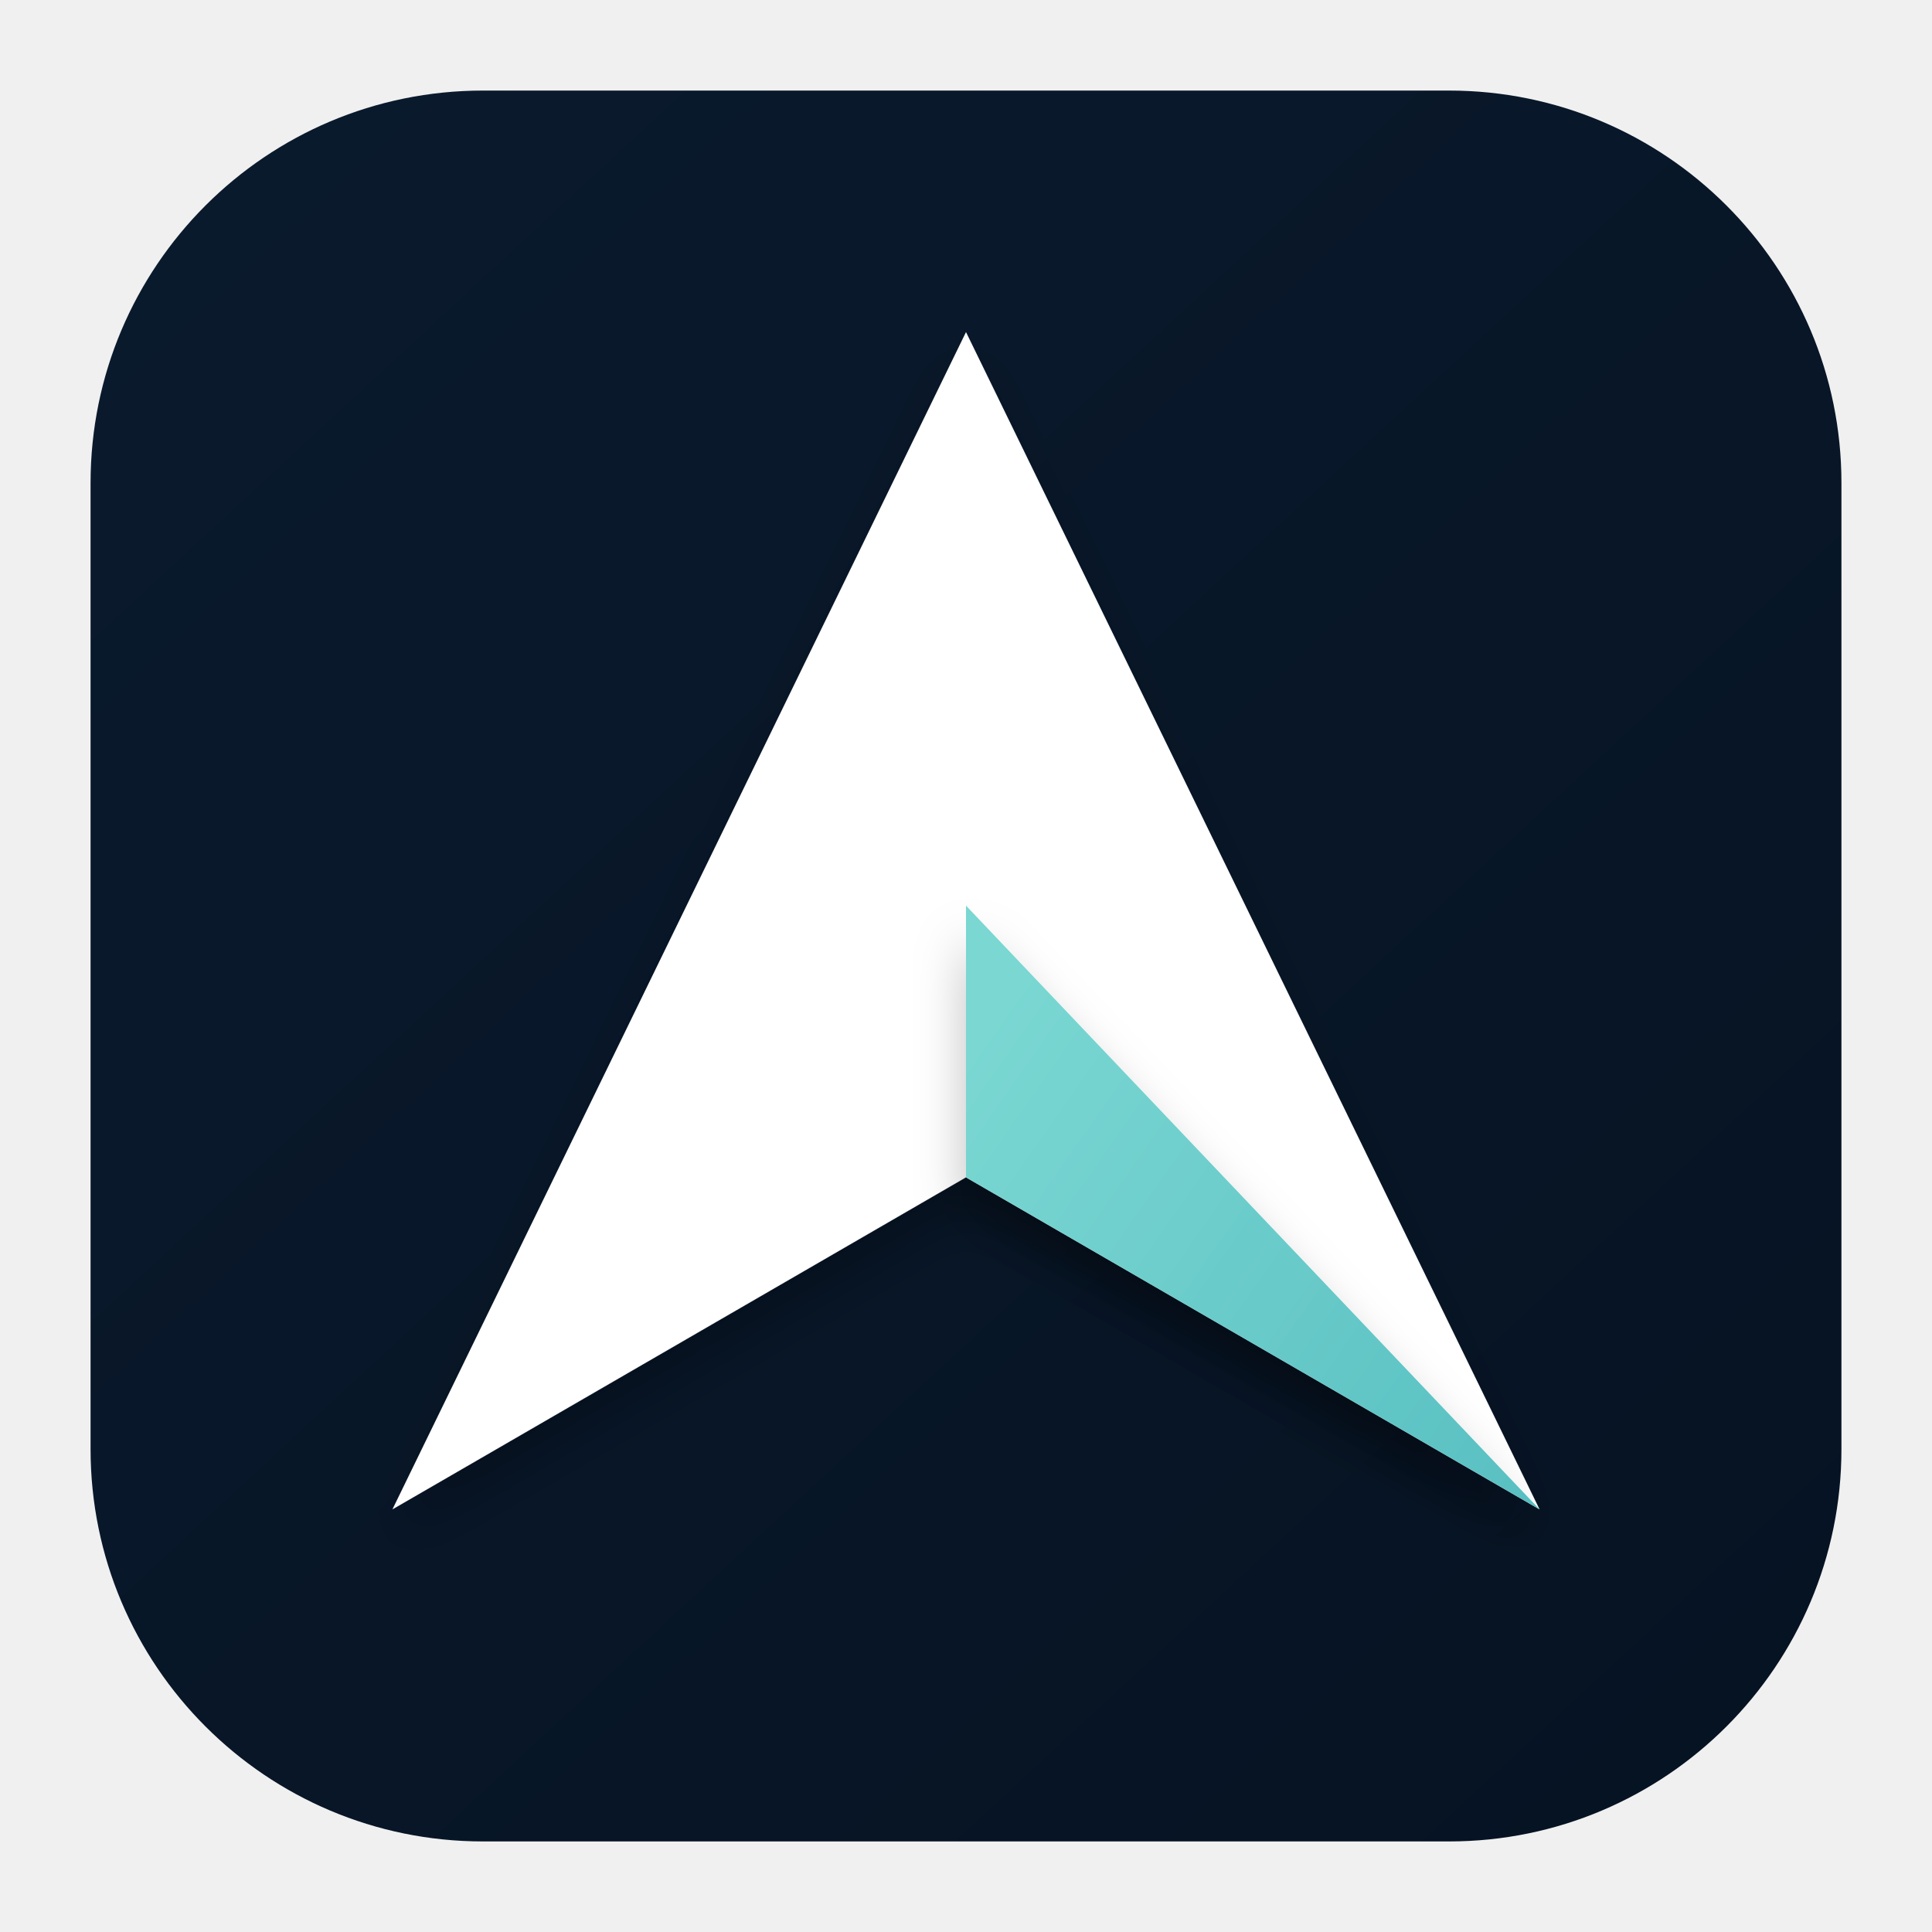
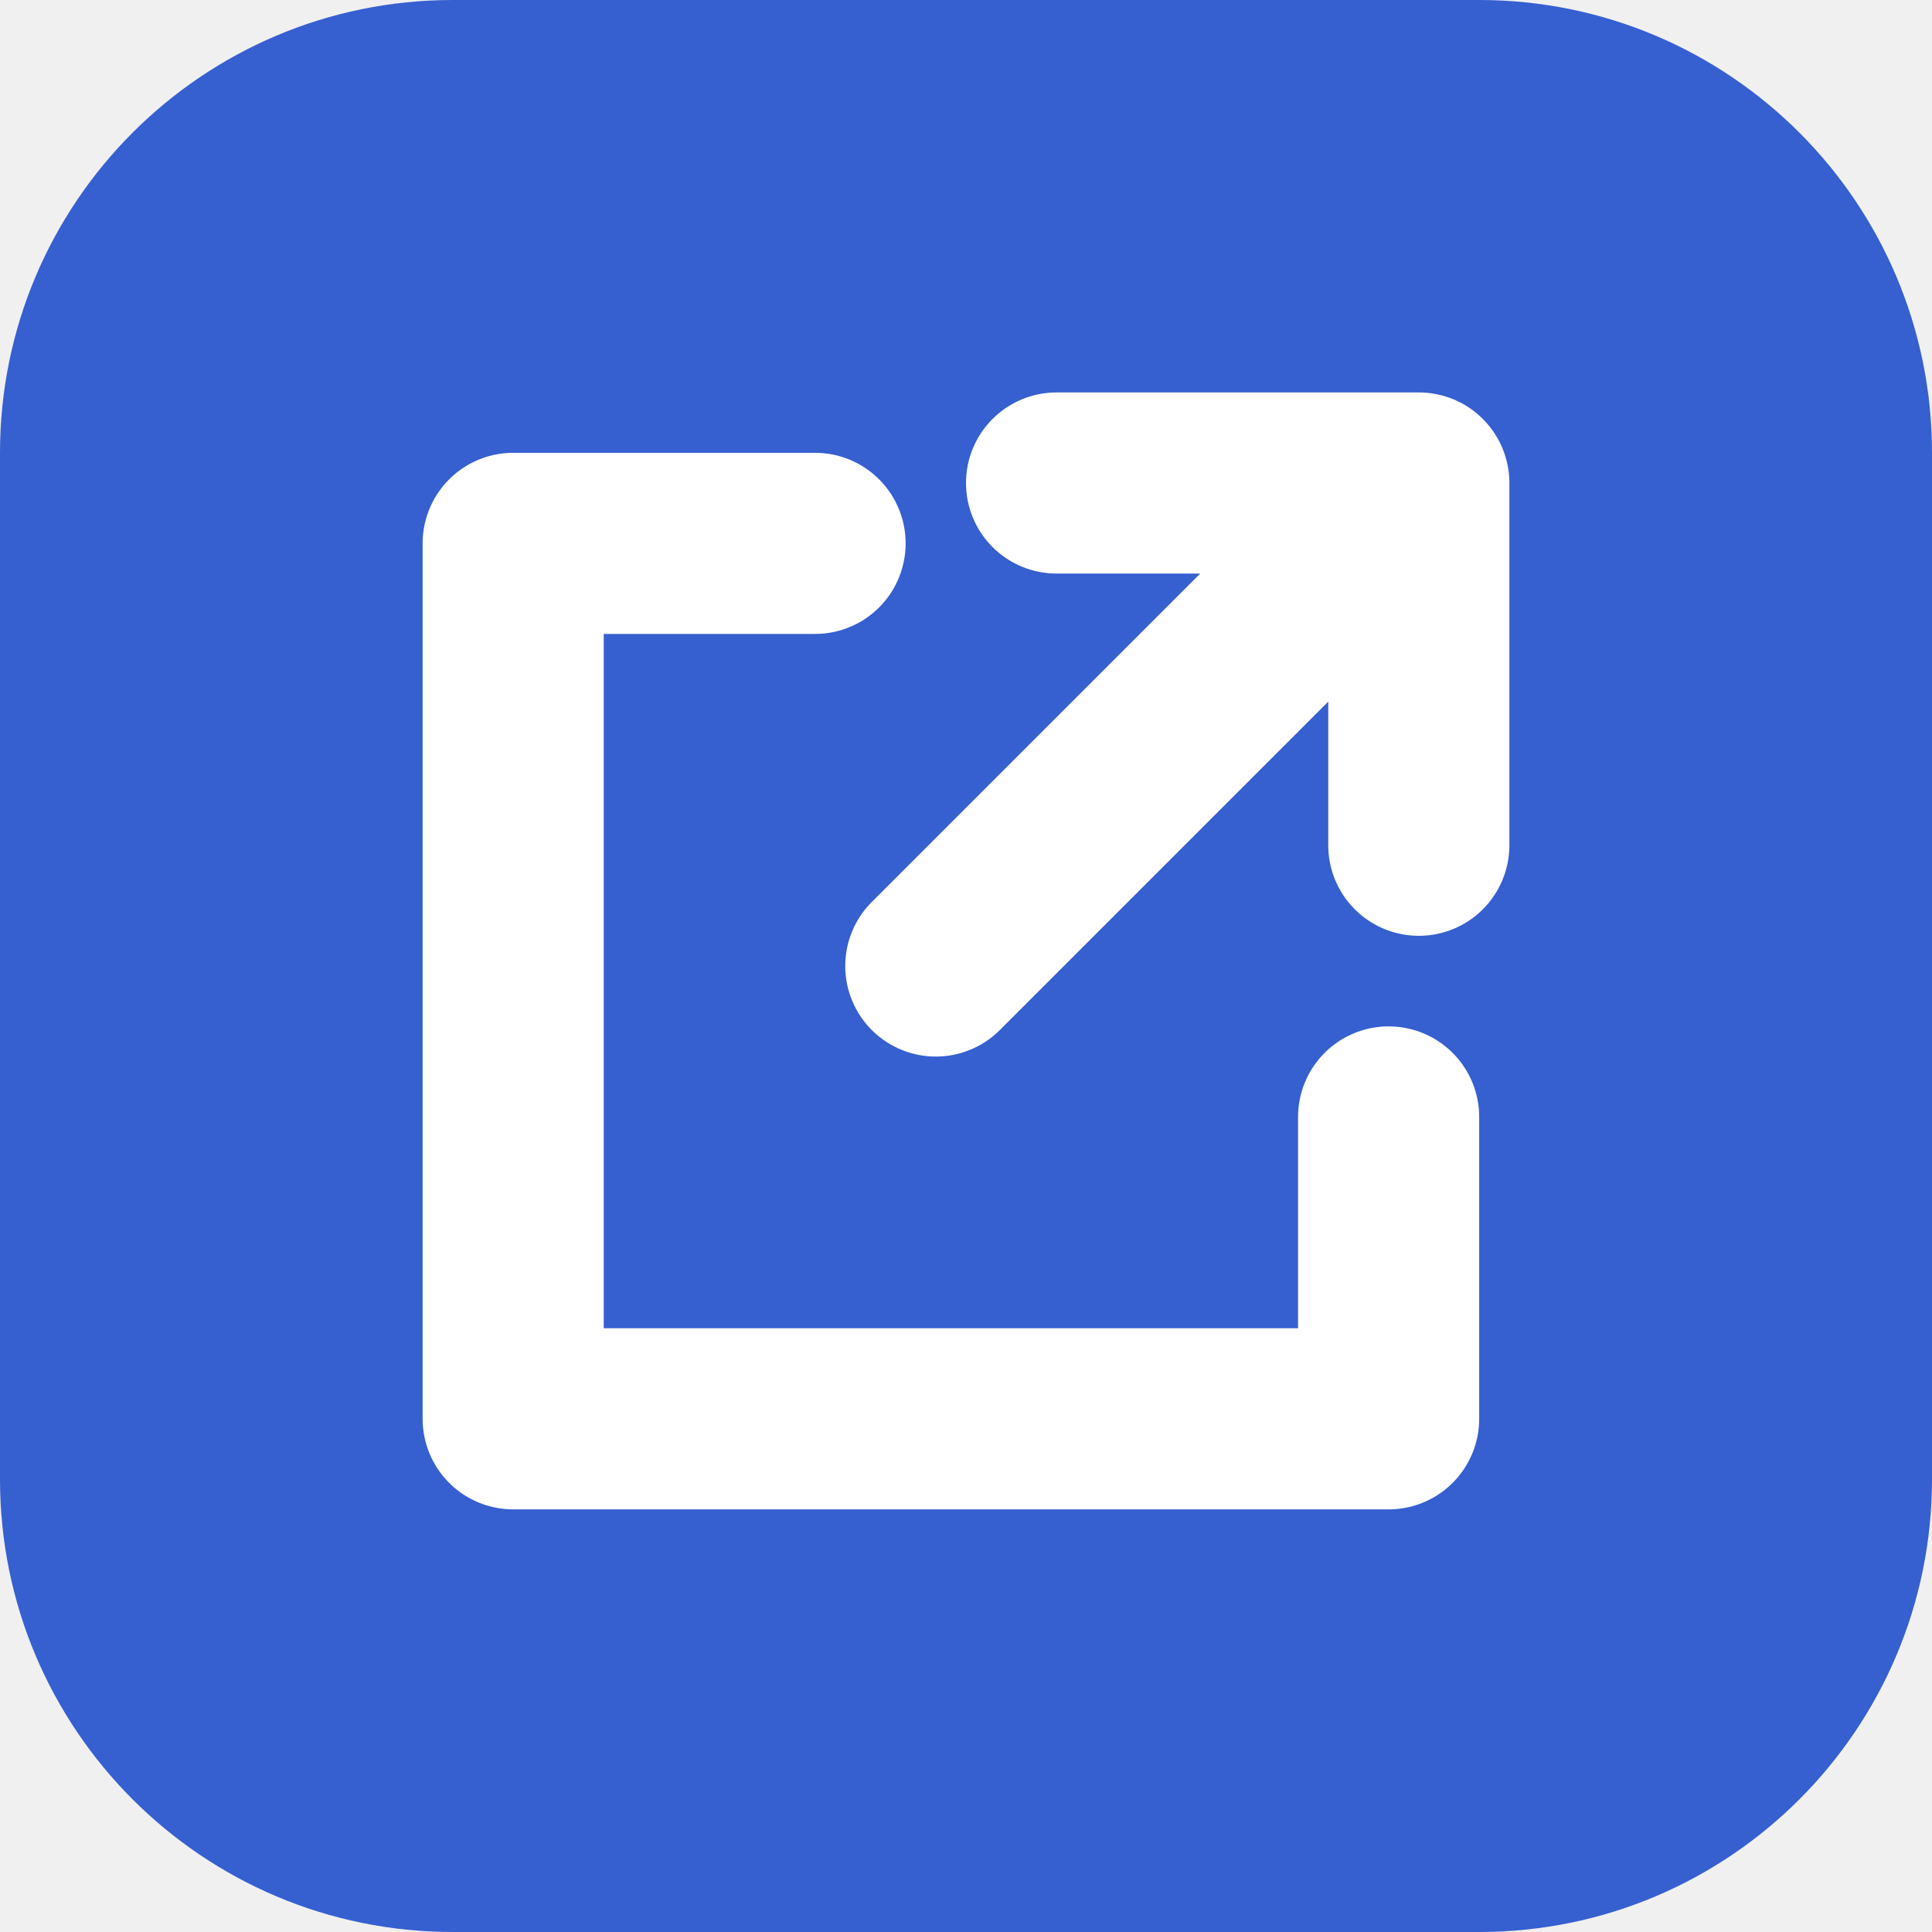
<svg xmlns="http://www.w3.org/2000/svg" viewBox="0 0 64 64">
-   <defs>
-     <linearGradient id="bg" x1="7" y1="5" x2="57" y2="59" gradientUnits="userSpaceOnUse">
-       <stop stop-color="#0a1a2d" />
-       <stop offset="1" stop-color="#061323" />
-     </linearGradient>
-     <linearGradient id="fold" x1="32" y1="35" x2="52" y2="49" gradientUnits="userSpaceOnUse">
-       <stop stop-color="#7ad7d2" />
-       <stop offset="1" stop-color="#58bfc1" />
-     </linearGradient>
-     <filter id="soft-shadow" x="-20%" y="-20%" width="140%" height="140%">
-       <feDropShadow dx="0" dy="1" stdDeviation=".8" flood-color="#000" flood-opacity=".25" />
-     </filter>
-   </defs>
-   <rect x="3" y="3" width="58" height="58" rx="13" fill="url(#bg)" />
-   <path d="M32 11L51 50L32 39L13 50Z" fill="#ffffff" filter="url(#soft-shadow)" />
-   <path d="M32 39L32 30L51 50Z" fill="url(#fold)" filter="url(#soft-shadow)" />
+   <rect width="64" height="64" rx="15" fill="#365fd0" />
+   <path d="M27 18H17V47H46V37M31 32L47 16M35 16H47V28" fill="none" stroke="#fff" stroke-width="6" stroke-linecap="round" stroke-linejoin="round" />
</svg>
